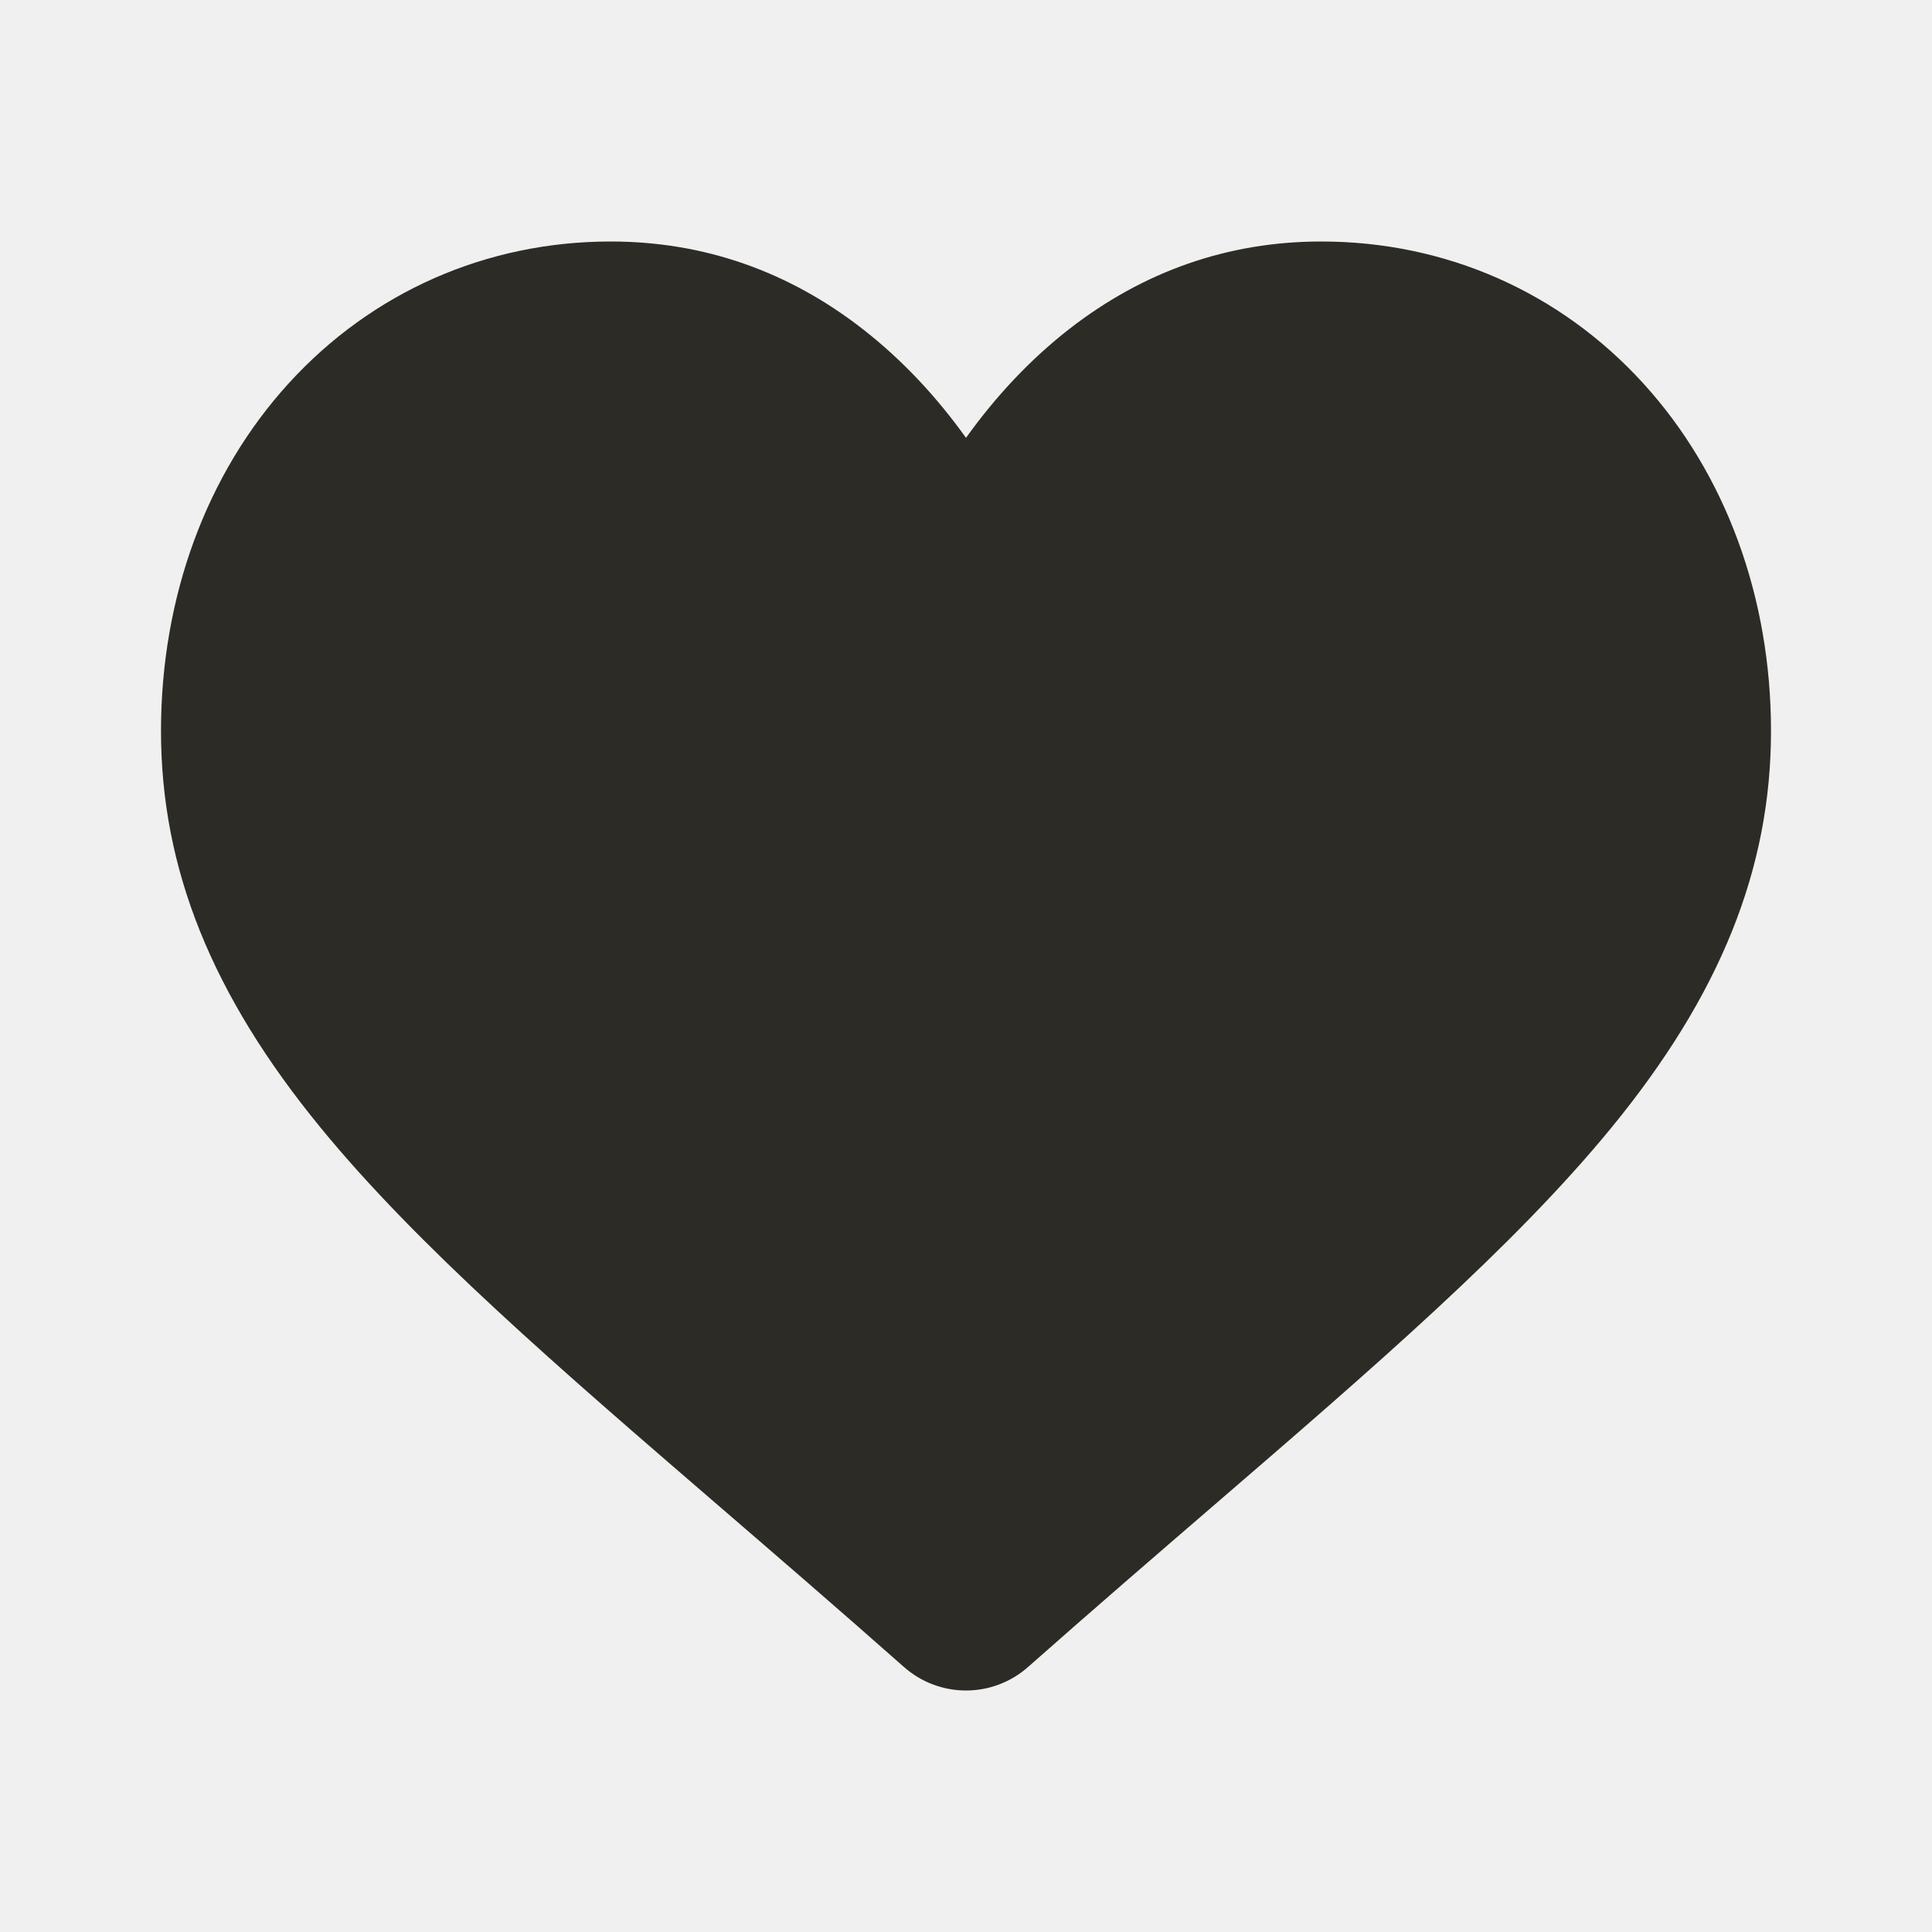
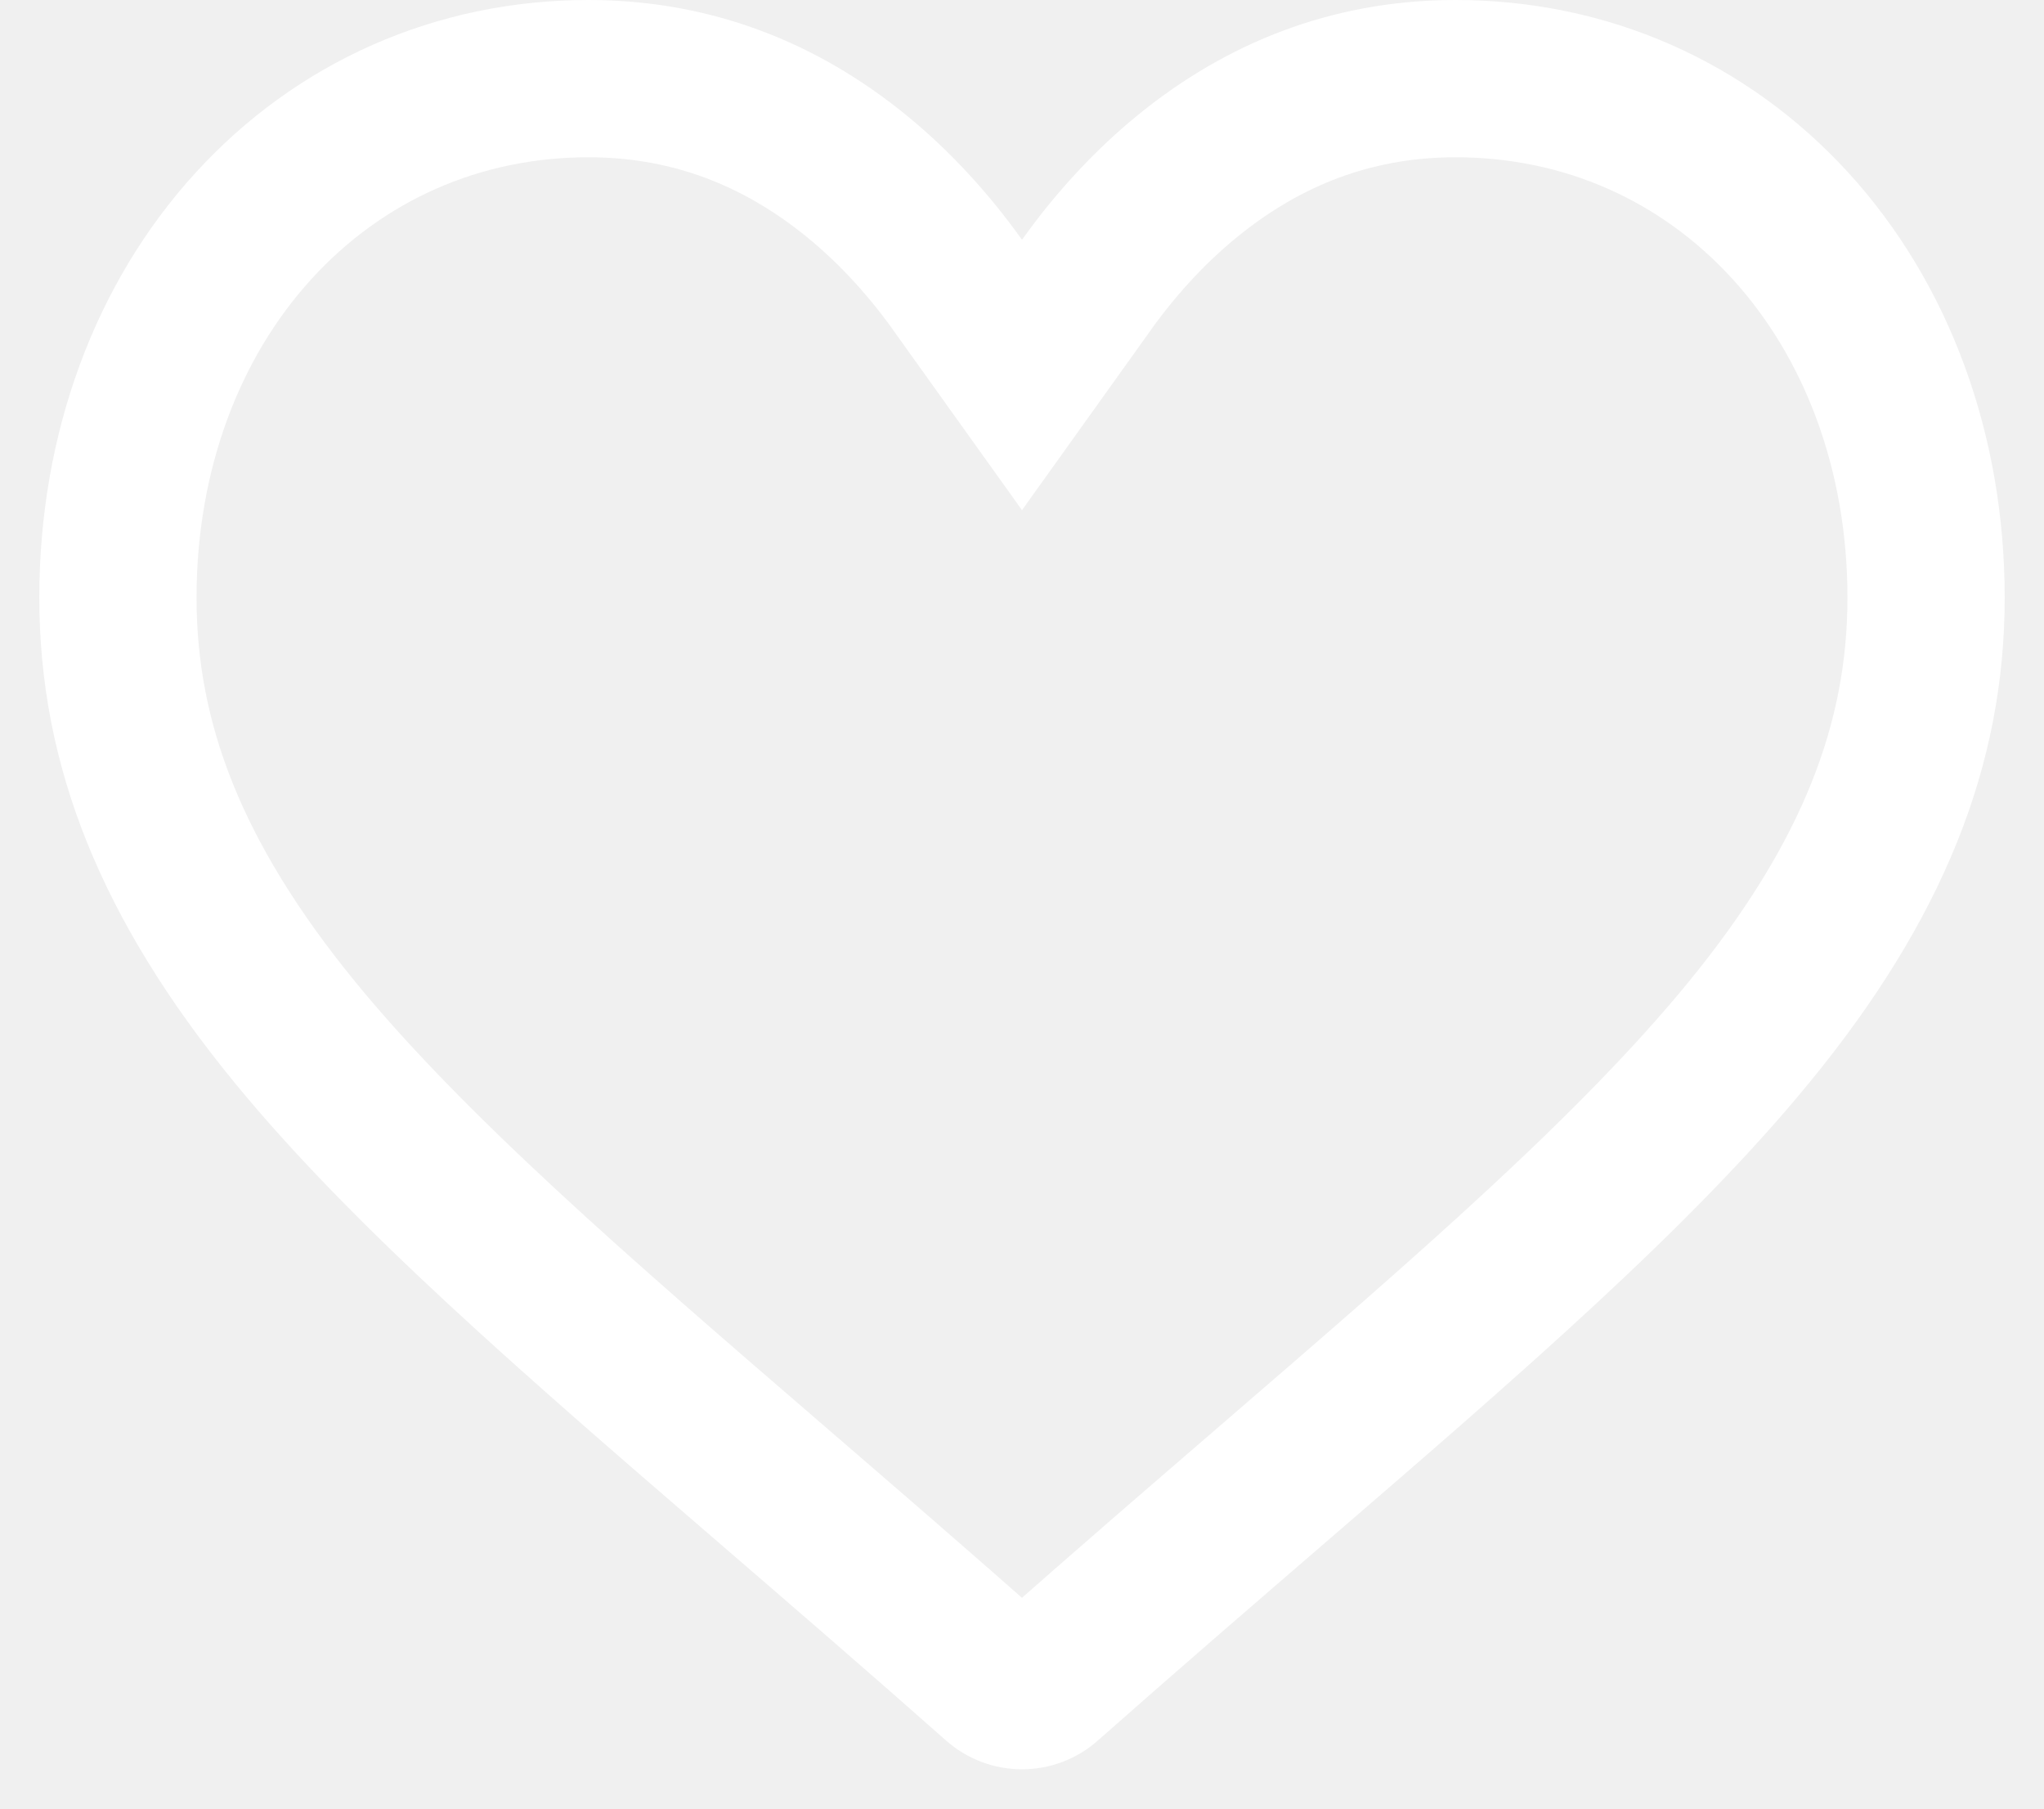
- <svg xmlns="http://www.w3.org/2000/svg" width="24" height="24" viewBox="0 0 24 24" fill="none">
-   <path d="M20.413 4.762C19.378 3.626 17.957 3 16.413 3C15.258 3 14.201 3.369 13.27 4.097C12.801 4.465 12.375 4.915 12 5.439C11.625 4.915 11.199 4.465 10.729 4.097C9.799 3.369 8.741 3 7.587 3C6.043 3 4.622 3.626 3.586 4.762C2.564 5.884 2 7.418 2 9.08C2 10.791 2.63 12.358 3.984 14.01C5.194 15.487 6.934 16.987 8.949 18.724C9.637 19.317 10.417 19.99 11.227 20.706C11.441 20.896 11.715 21 12 21C12.285 21 12.559 20.896 12.773 20.706C13.583 19.99 14.363 19.317 15.051 18.724C17.066 16.987 18.806 15.487 20.017 14.009C21.37 12.358 22 10.791 22 9.08C22 7.418 21.436 5.884 20.413 4.762Z" fill="#2D2B26" />
+ <svg xmlns="http://www.w3.org/2000/svg" width="26" height="23" viewBox="0 0 26 23" fill="none">
+   <mask id="path-1-inside-1_907_4392" fill="white">
+     <path d="M23.517 2.202C22.222 0.782 20.447 0 18.516 0C17.073 0 15.751 0.462 14.588 1.372C14.001 1.831 13.469 2.393 13 3.049C12.531 2.393 11.999 1.831 11.412 1.372C10.248 0.462 8.927 0 7.484 0C5.553 0 3.777 0.782 2.483 2.202C1.204 3.605 0.5 5.522 0.5 7.6C0.5 9.739 1.288 11.697 2.979 13.762C4.493 15.609 6.668 17.484 9.186 19.655C10.046 20.397 11.021 21.237 12.033 22.133C12.301 22.37 12.644 22.5 13 22.5C13.355 22.5 13.699 22.37 13.966 22.133C14.978 21.238 15.954 20.397 16.814 19.655C19.332 17.484 21.507 15.609 23.02 13.762C24.712 11.697 25.5 9.739 25.5 7.6C25.5 5.522 24.795 3.605 23.517 2.202Z" />
+   </mask>
+   <path d="M23.517 2.202C22.222 0.782 20.447 0 18.516 0C17.073 0 15.751 0.462 14.588 1.372C14.001 1.831 13.469 2.393 13 3.049C12.531 2.393 11.999 1.831 11.412 1.372C10.248 0.462 8.927 0 7.484 0C5.553 0 3.777 0.782 2.483 2.202C1.204 3.605 0.5 5.522 0.5 7.6C0.5 9.739 1.288 11.697 2.979 13.762C4.493 15.609 6.668 17.484 9.186 19.655C10.046 20.397 11.021 21.237 12.033 22.133C12.301 22.37 12.644 22.5 13 22.5C13.355 22.5 13.699 22.37 13.966 22.133C14.978 21.238 15.954 20.397 16.814 19.655C19.332 17.484 21.507 15.609 23.02 13.762C24.712 11.697 25.5 9.739 25.5 7.6C25.5 5.522 24.795 3.605 23.517 2.202Z" stroke="white" stroke-width="4" mask="url(#path-1-inside-1_907_4392)" />
</svg>
